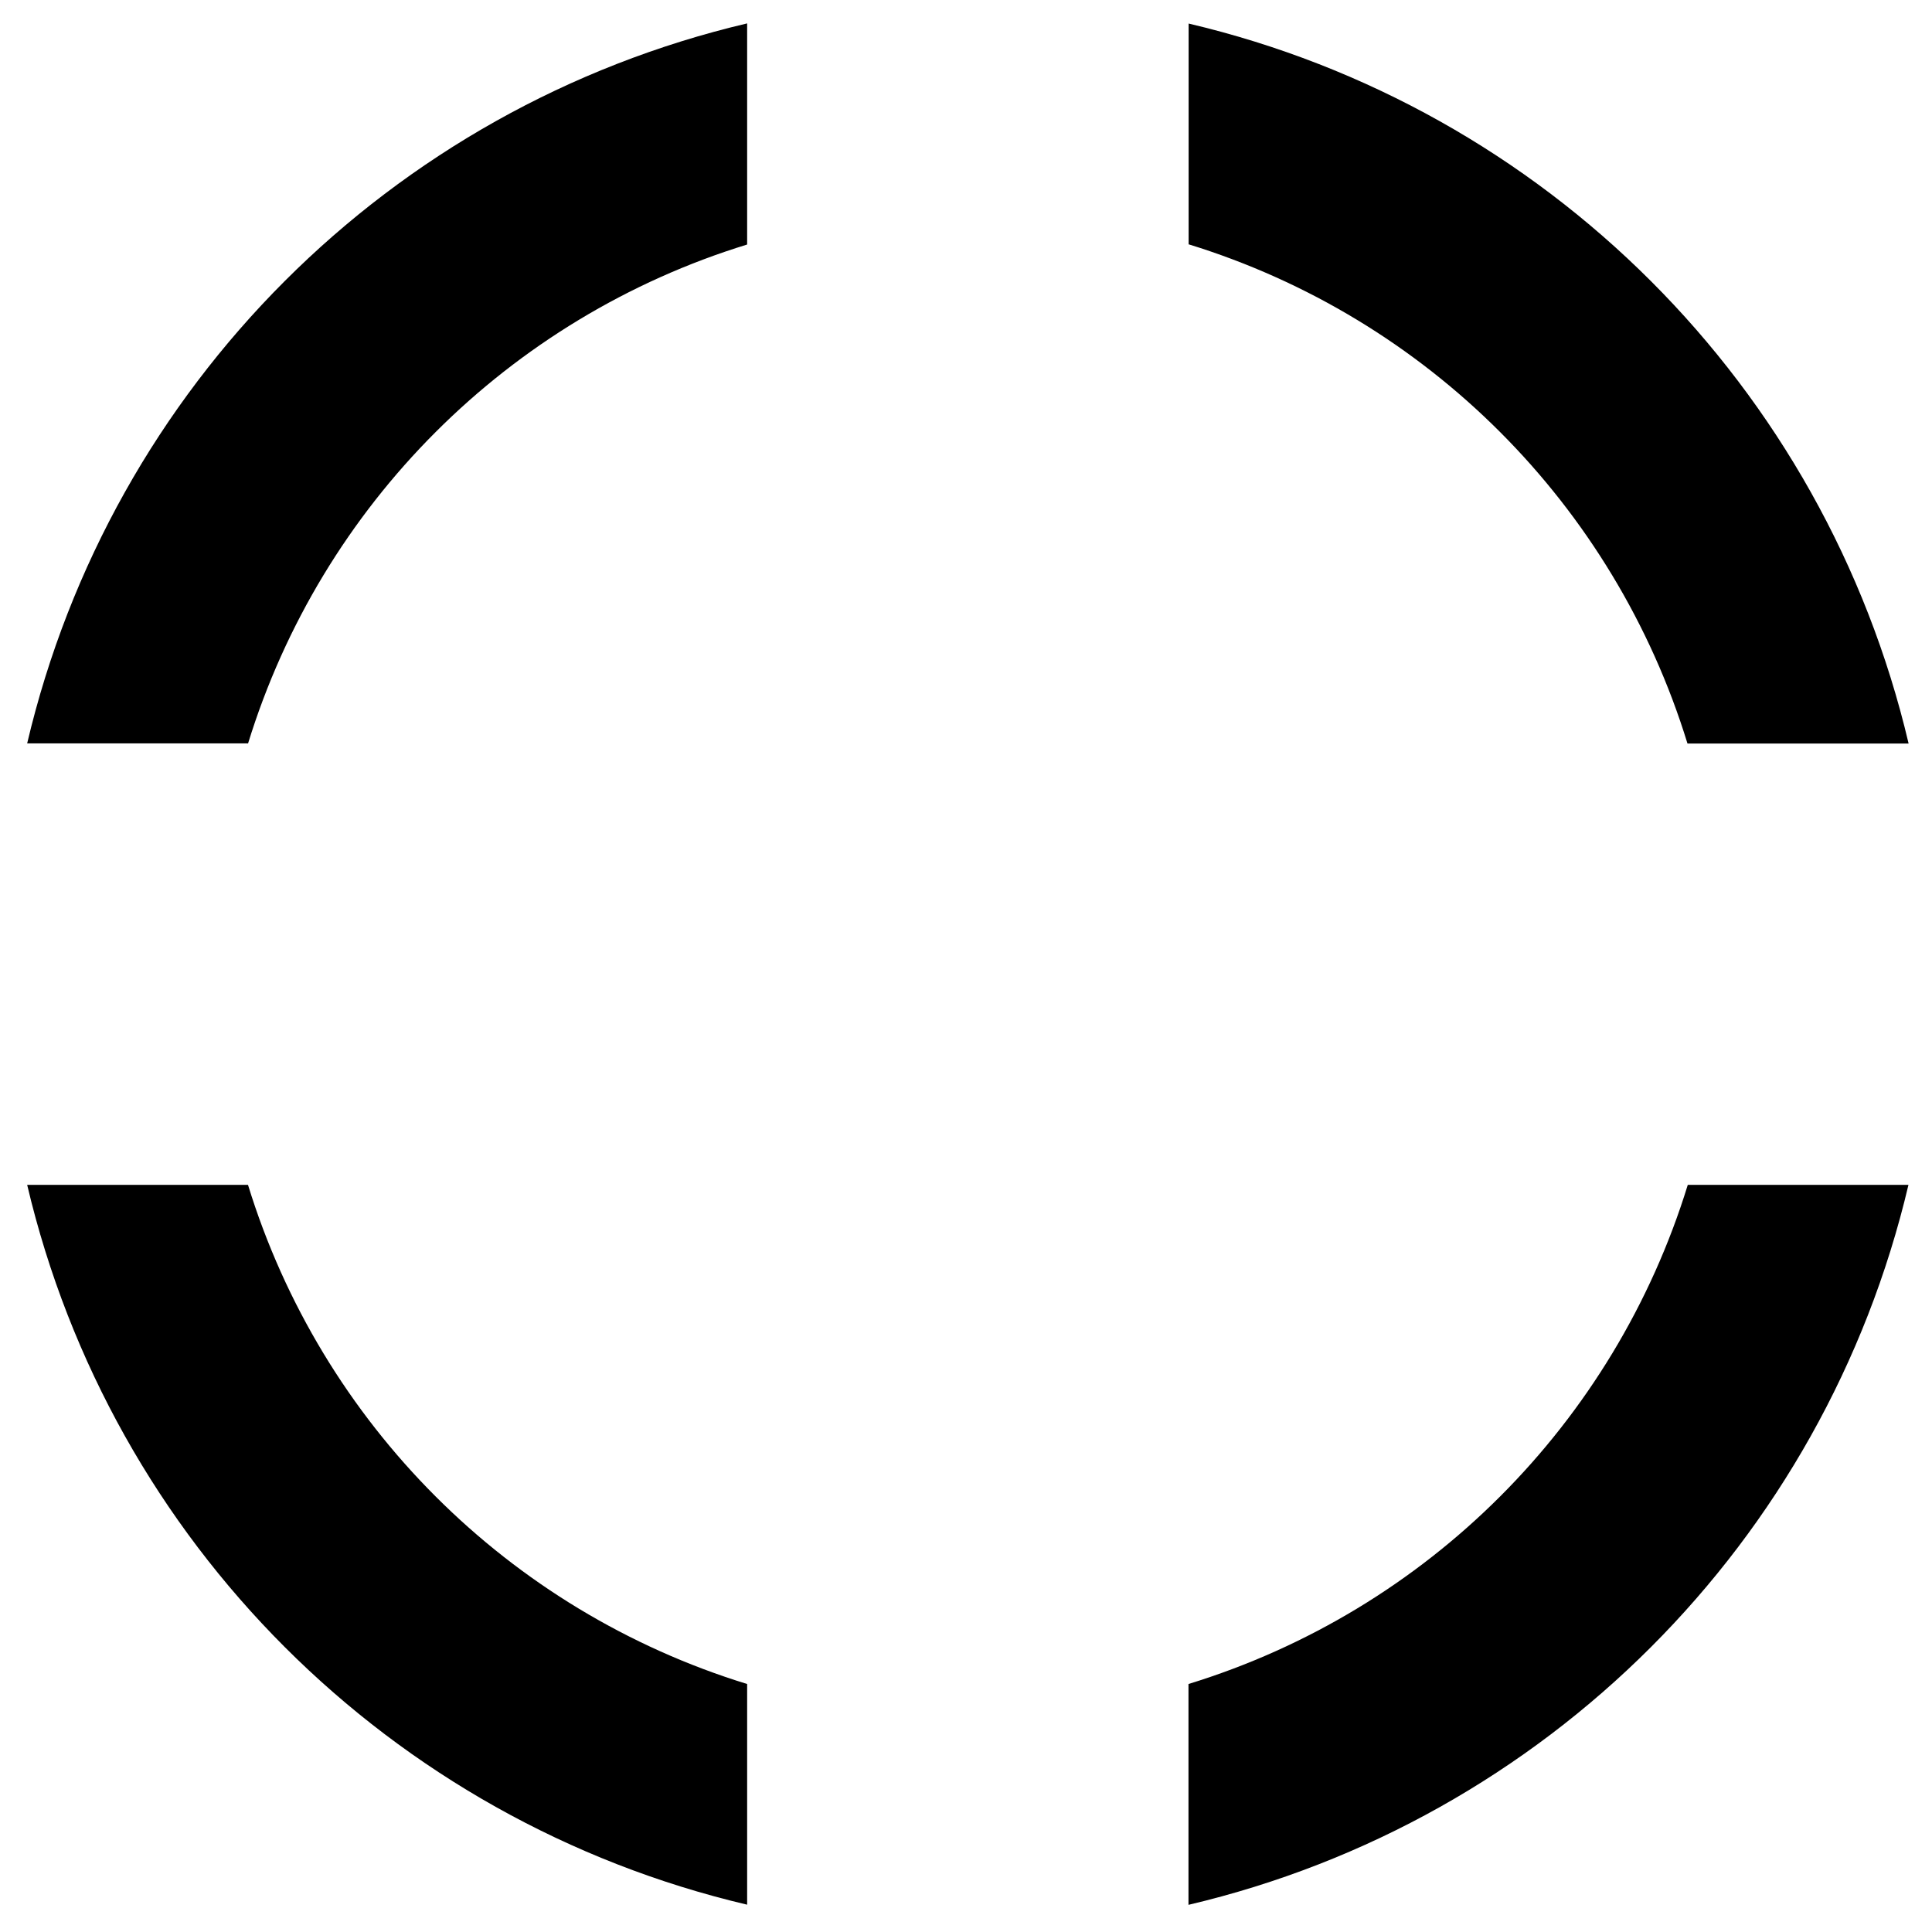
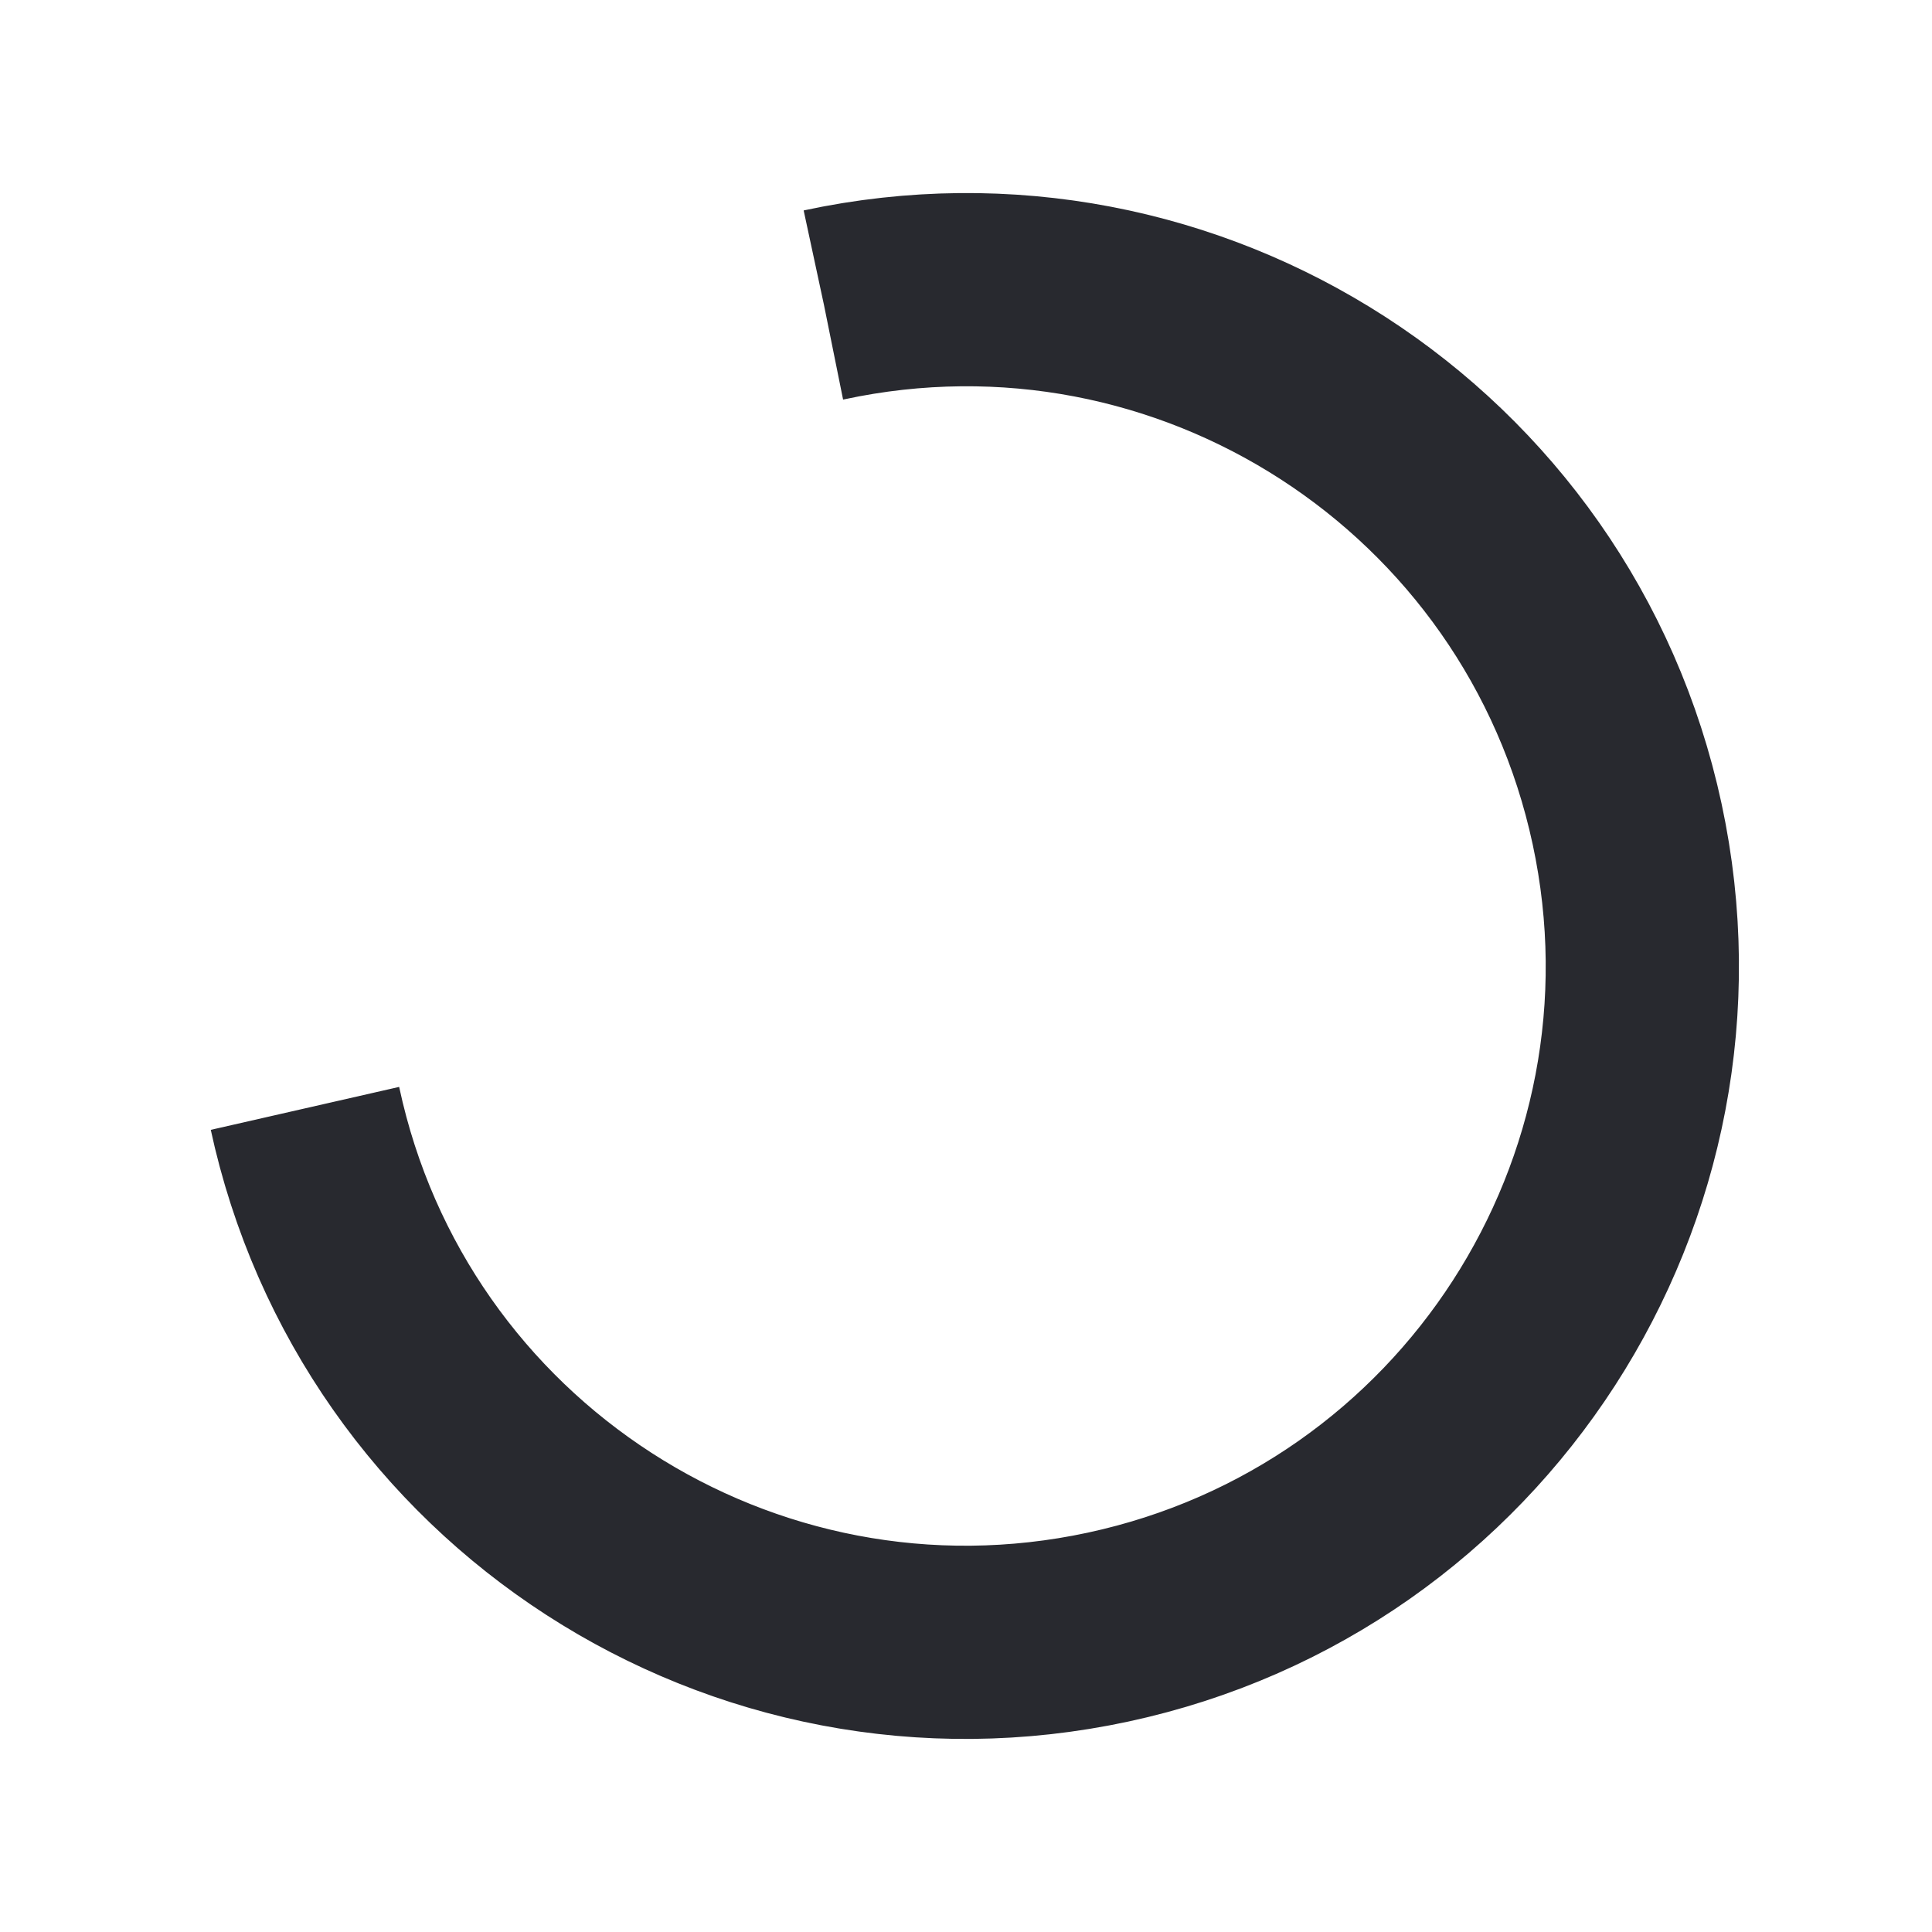
- <svg xmlns="http://www.w3.org/2000/svg" version="1.0" width="240px" height="240px" viewBox="0 0 128 128" xml:space="preserve">
-   <g>
-     <path d="M78.75 16.18V1.56a64.1 64.1 0 0 1 47.7 47.7H111.8a49.98 49.98 0 0 0-33.07-33.08zM16.43 49.25H1.8a64.1 64.1 0 0 1 47.7-47.7V16.2a49.98 49.98 0 0 0-33.07 33.07zm33.07 62.32v14.62A64.1 64.1 0 0 1 1.8 78.5h14.63a49.98 49.98 0 0 0 33.07 33.07zm62.32-33.07h14.62a64.1 64.1 0 0 1-47.7 47.7v-14.63a49.98 49.98 0 0 0 33.08-33.07z" fill="#000000" fill-opacity="1" />
-     <animateTransform attributeName="transform" type="rotate" from="0 64 64" to="-90 64 64" dur="600ms" repeatCount="indefinite" />
-   </g>
+ <svg xmlns="http://www.w3.org/2000/svg" width="200px" height="200px" viewBox="0 0 100 100" preserveAspectRatio="xMidYMid" class="lds-rolling" style="background: none;">
+   <circle cx="50" cy="50" fill="none" ng-attr-stroke="{{config.color}}" ng-attr-stroke-width="{{config.width}}" ng-attr-r="{{config.radius}}" ng-attr-stroke-dasharray="{{config.dasharray}}" stroke="#28292f" stroke-width="10" r="35" stroke-dasharray="164.934 56.978" transform="rotate(257.874 50 50)">
+     <animateTransform attributeName="transform" type="rotate" calcMode="linear" values="0 50 50;360 50 50" keyTimes="0;1" dur="1s" begin="0s" repeatCount="indefinite" />
+   </circle>
</svg>
